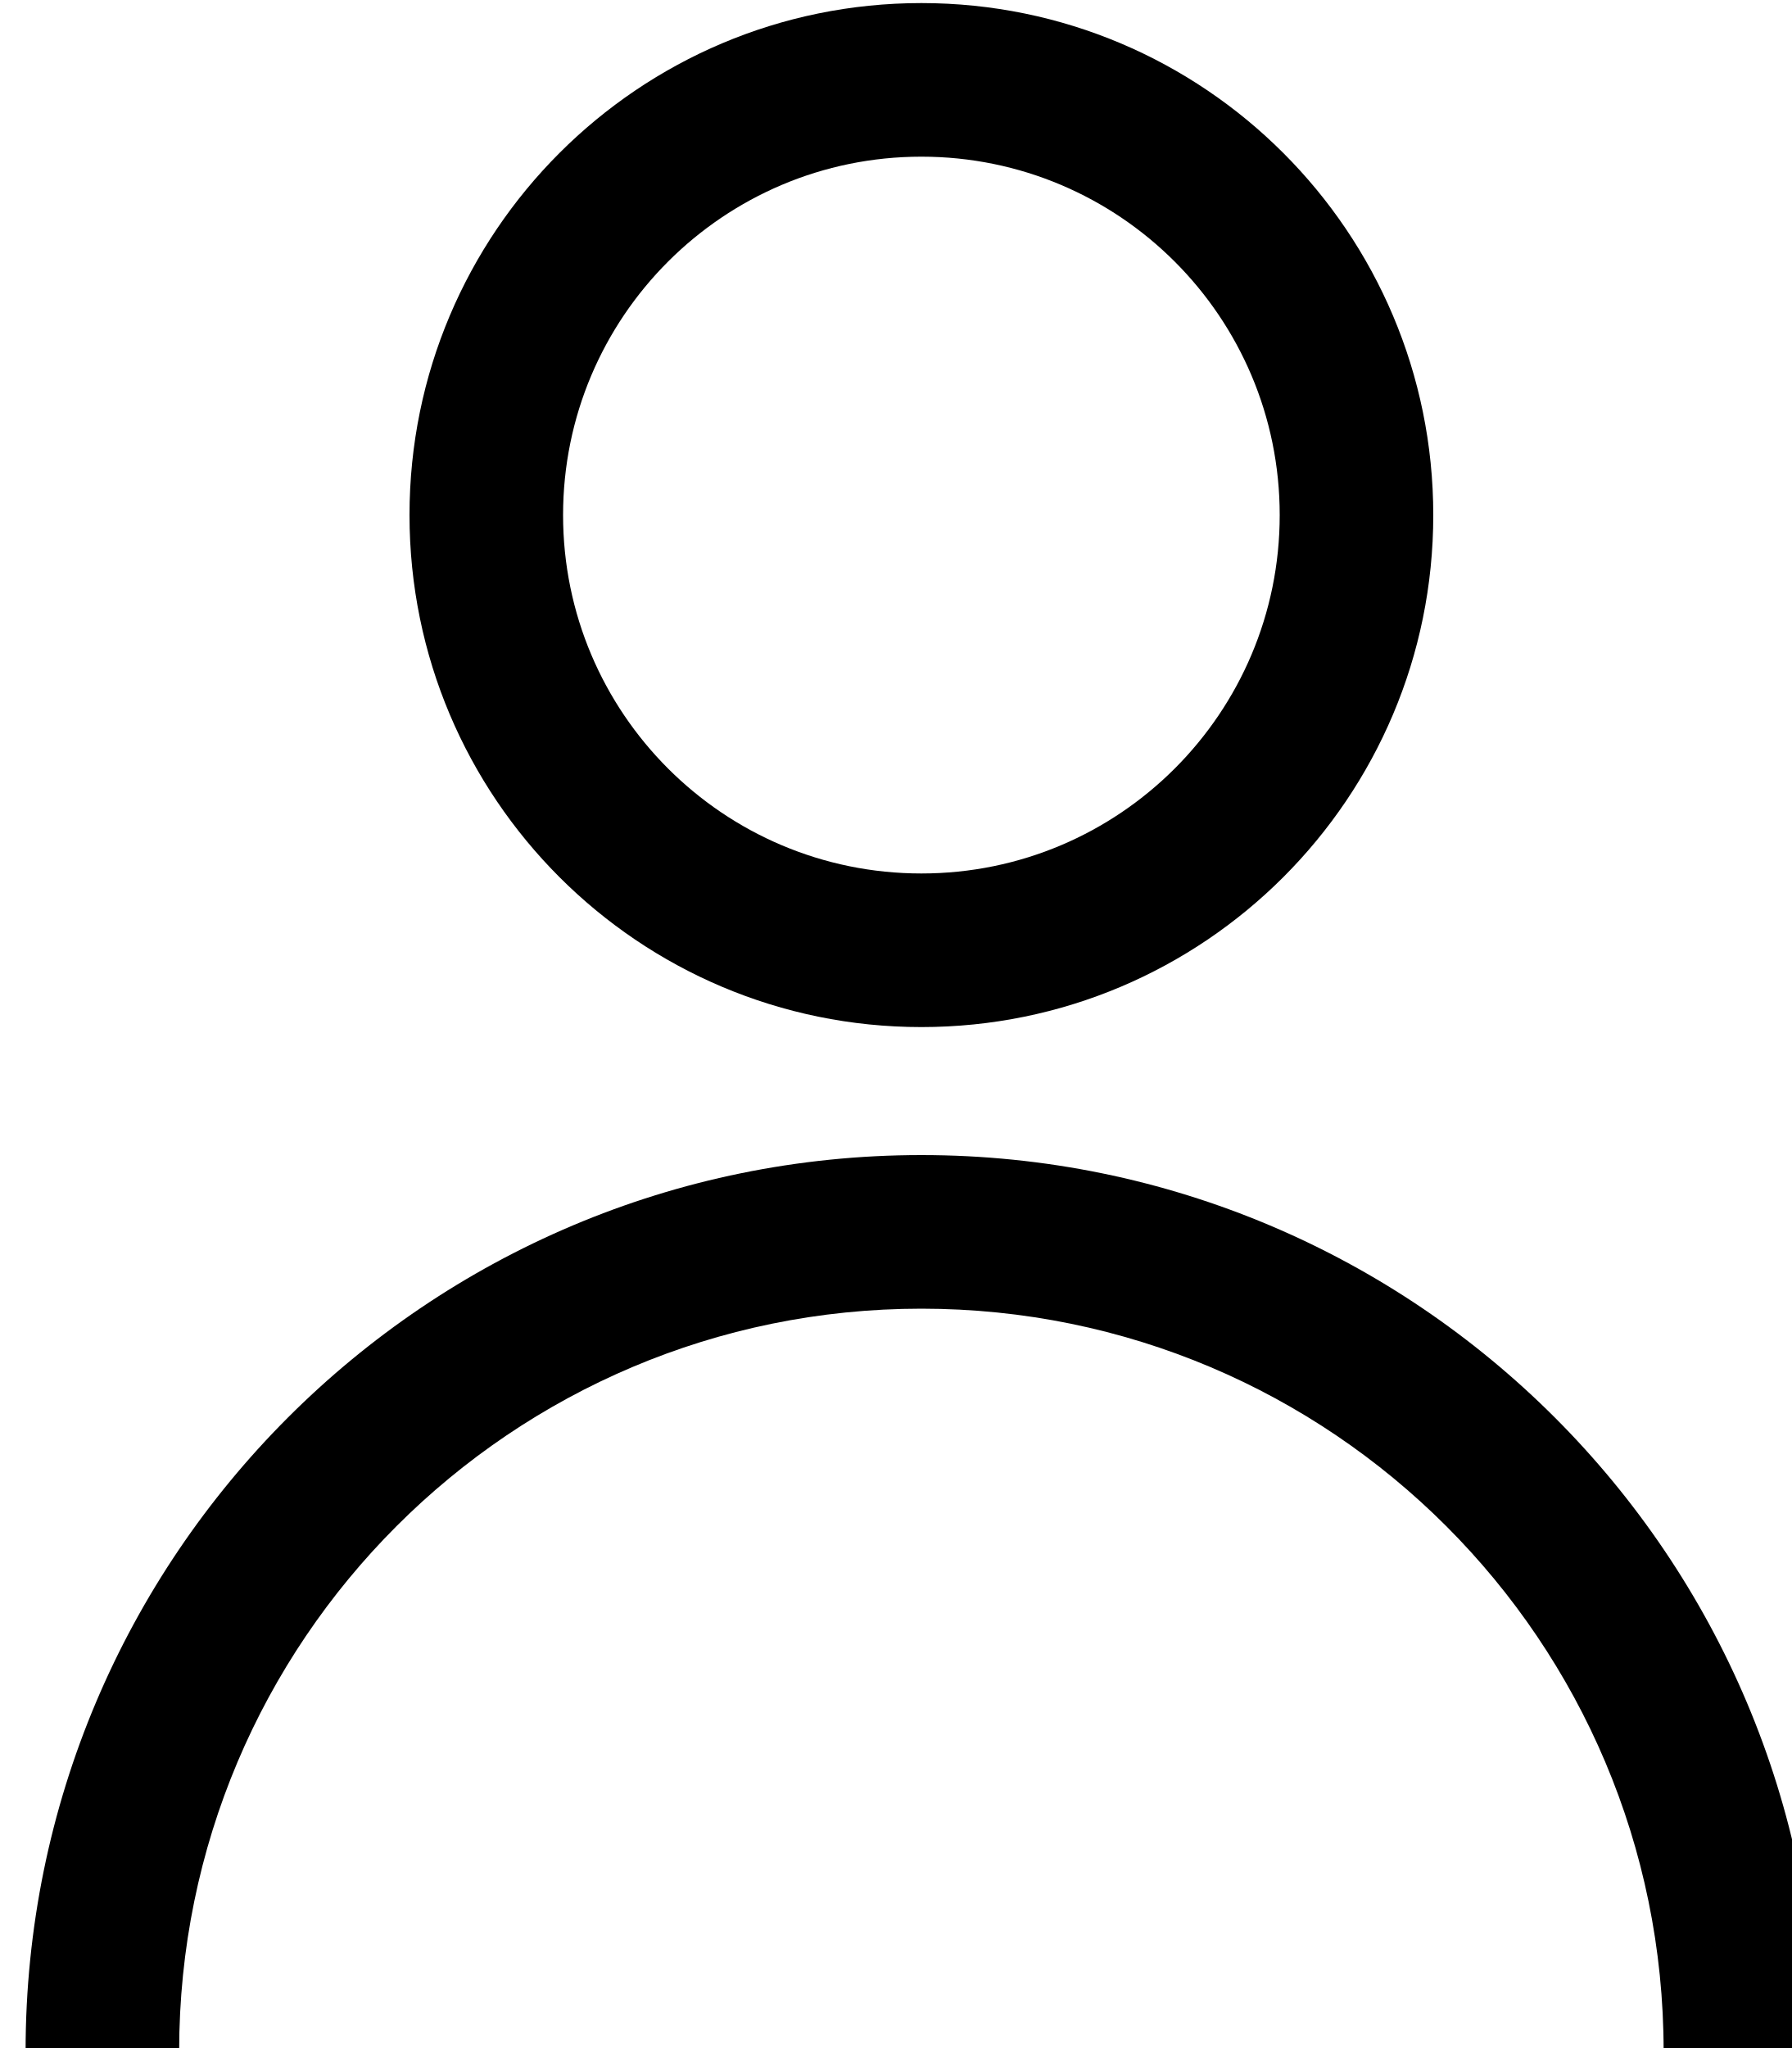
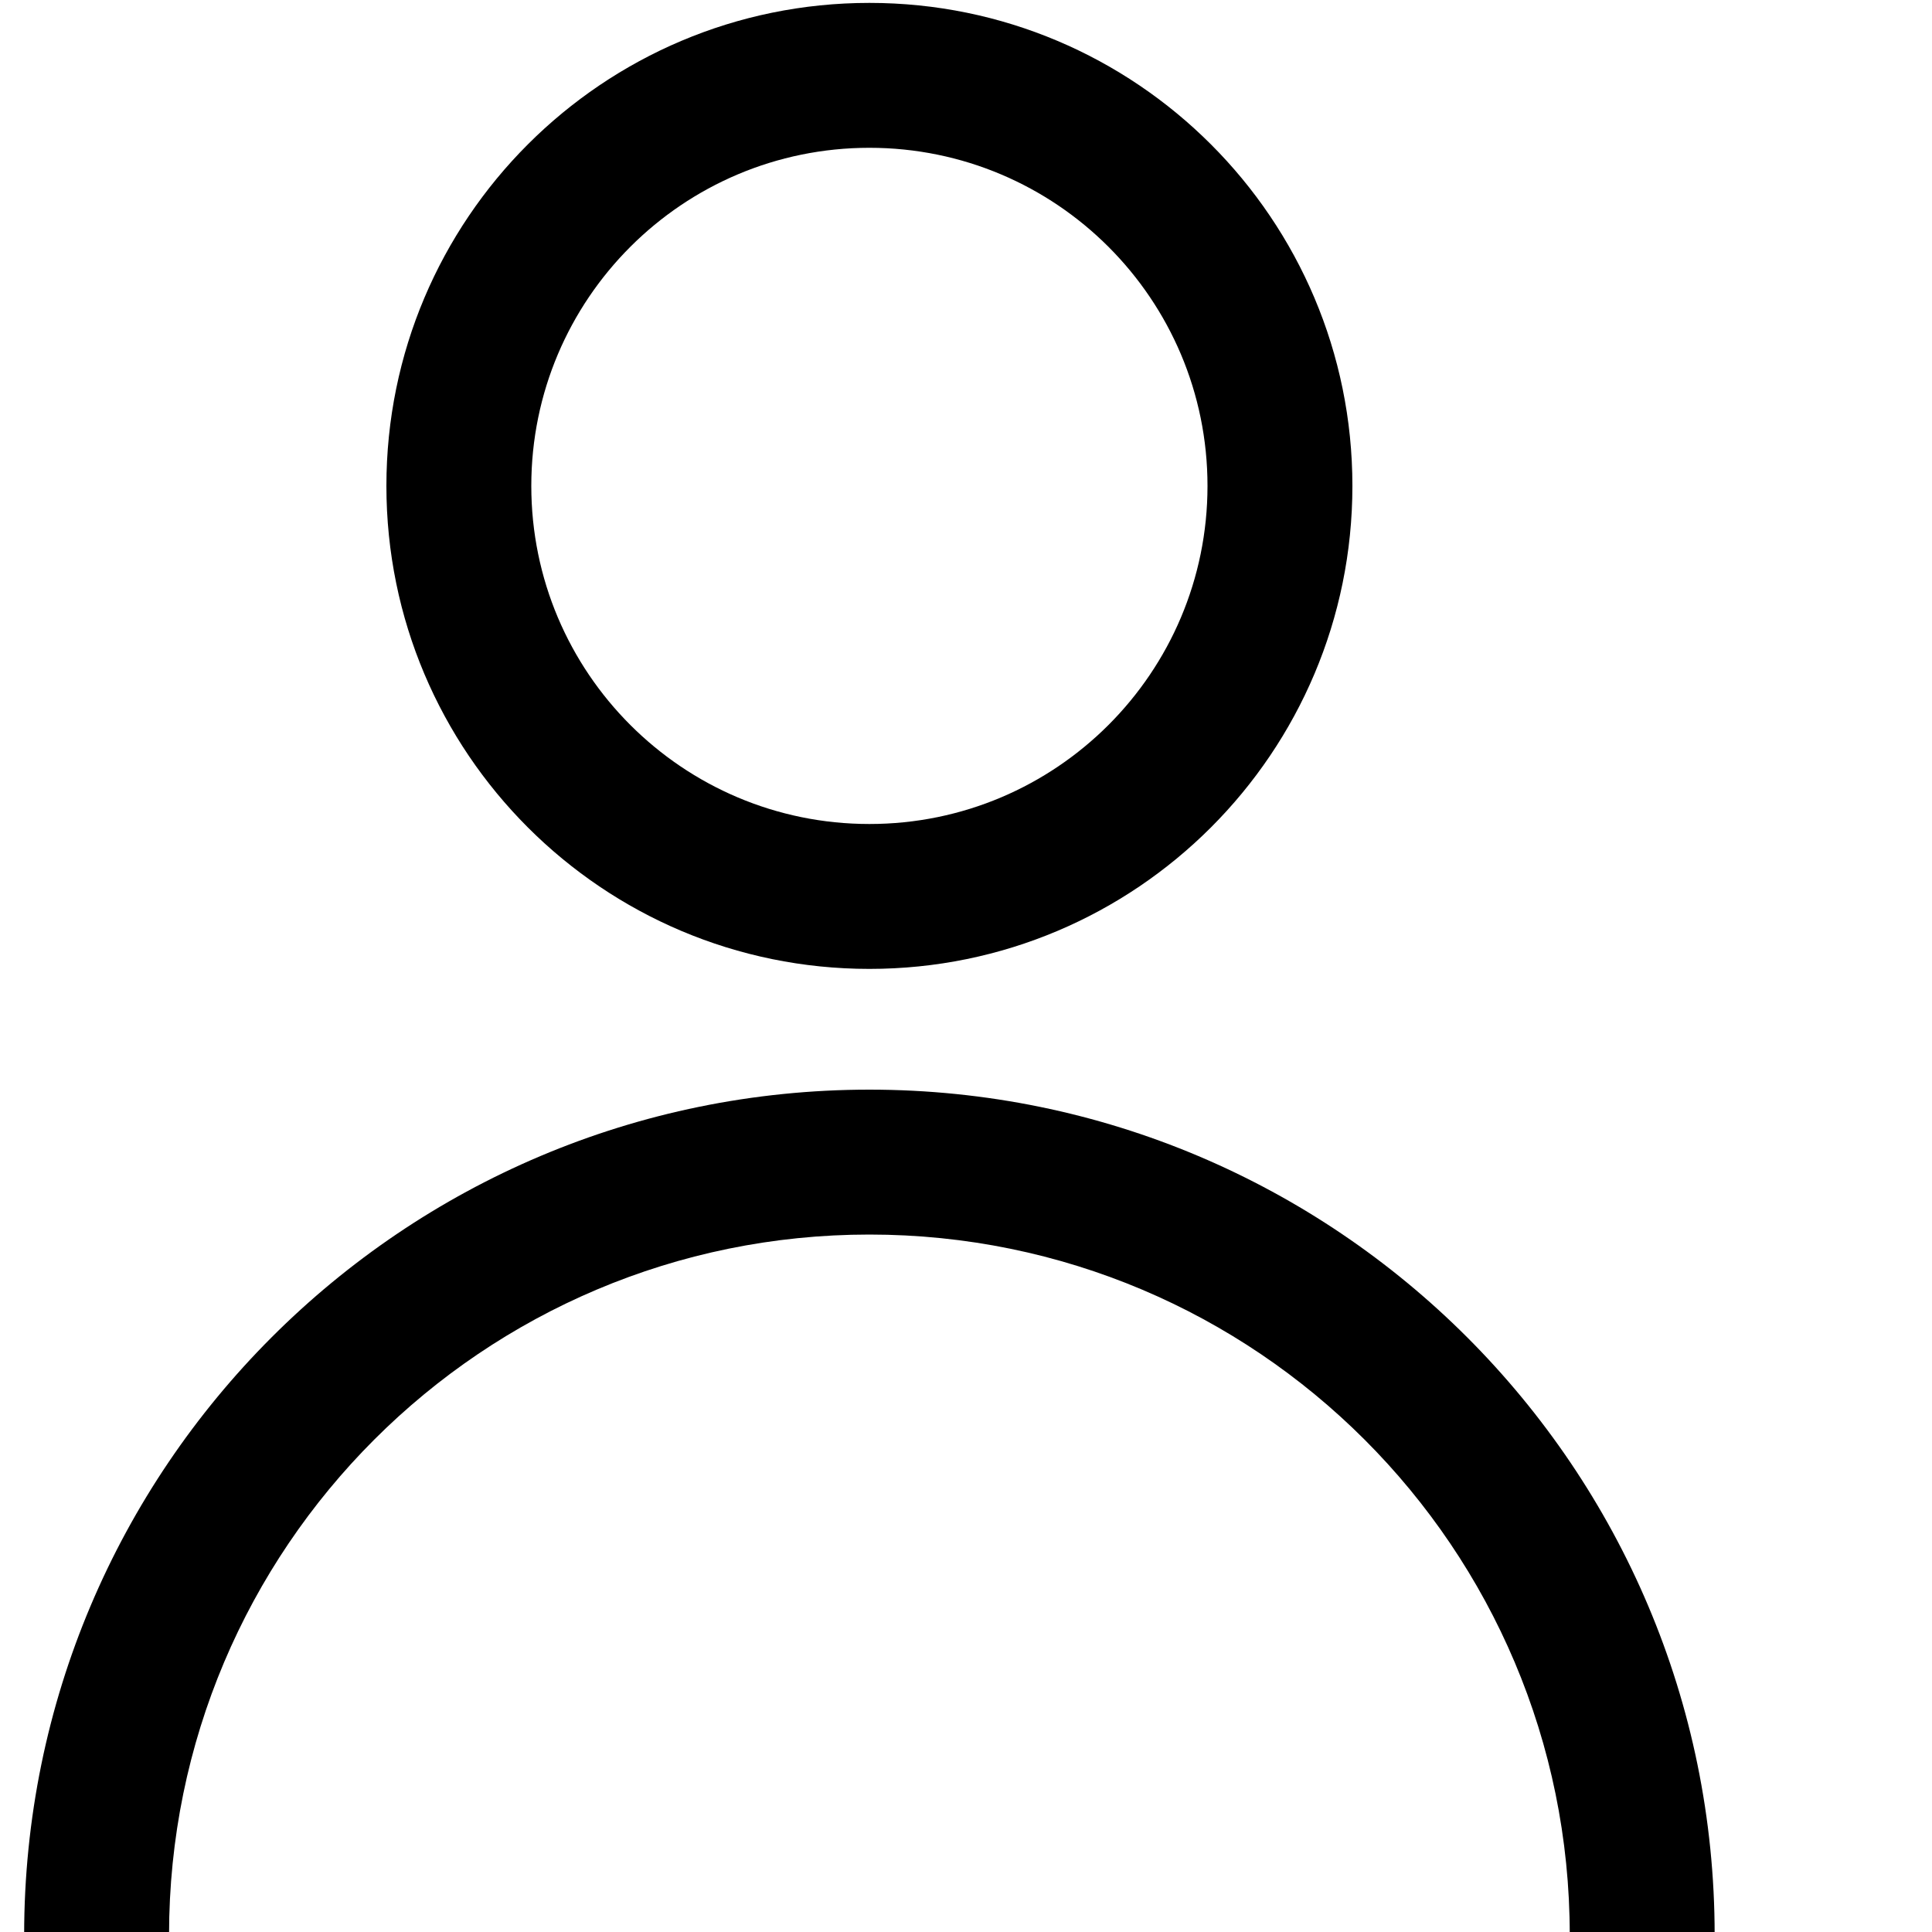
- <svg width="current" height="current" viewBox="0 0 17.5 20">
+ <svg width="current" height="current" viewBox="0 0 20 20">
  <path fill-rule="evenodd" clip-rule="evenodd" d="M9 8.53a3.5 3.5 0 100-7 3.5 3.5 0 000 7zm0 1.5a5 5 0 100-10 5 5 0 000 10zM9 12.78a7.25 7.25 0 00-7.25 7.25H.25a8.75 8.75 0 1117.5 0h-1.5A7.25 7.25 0 009 12.78z" fill="current" />
</svg>
